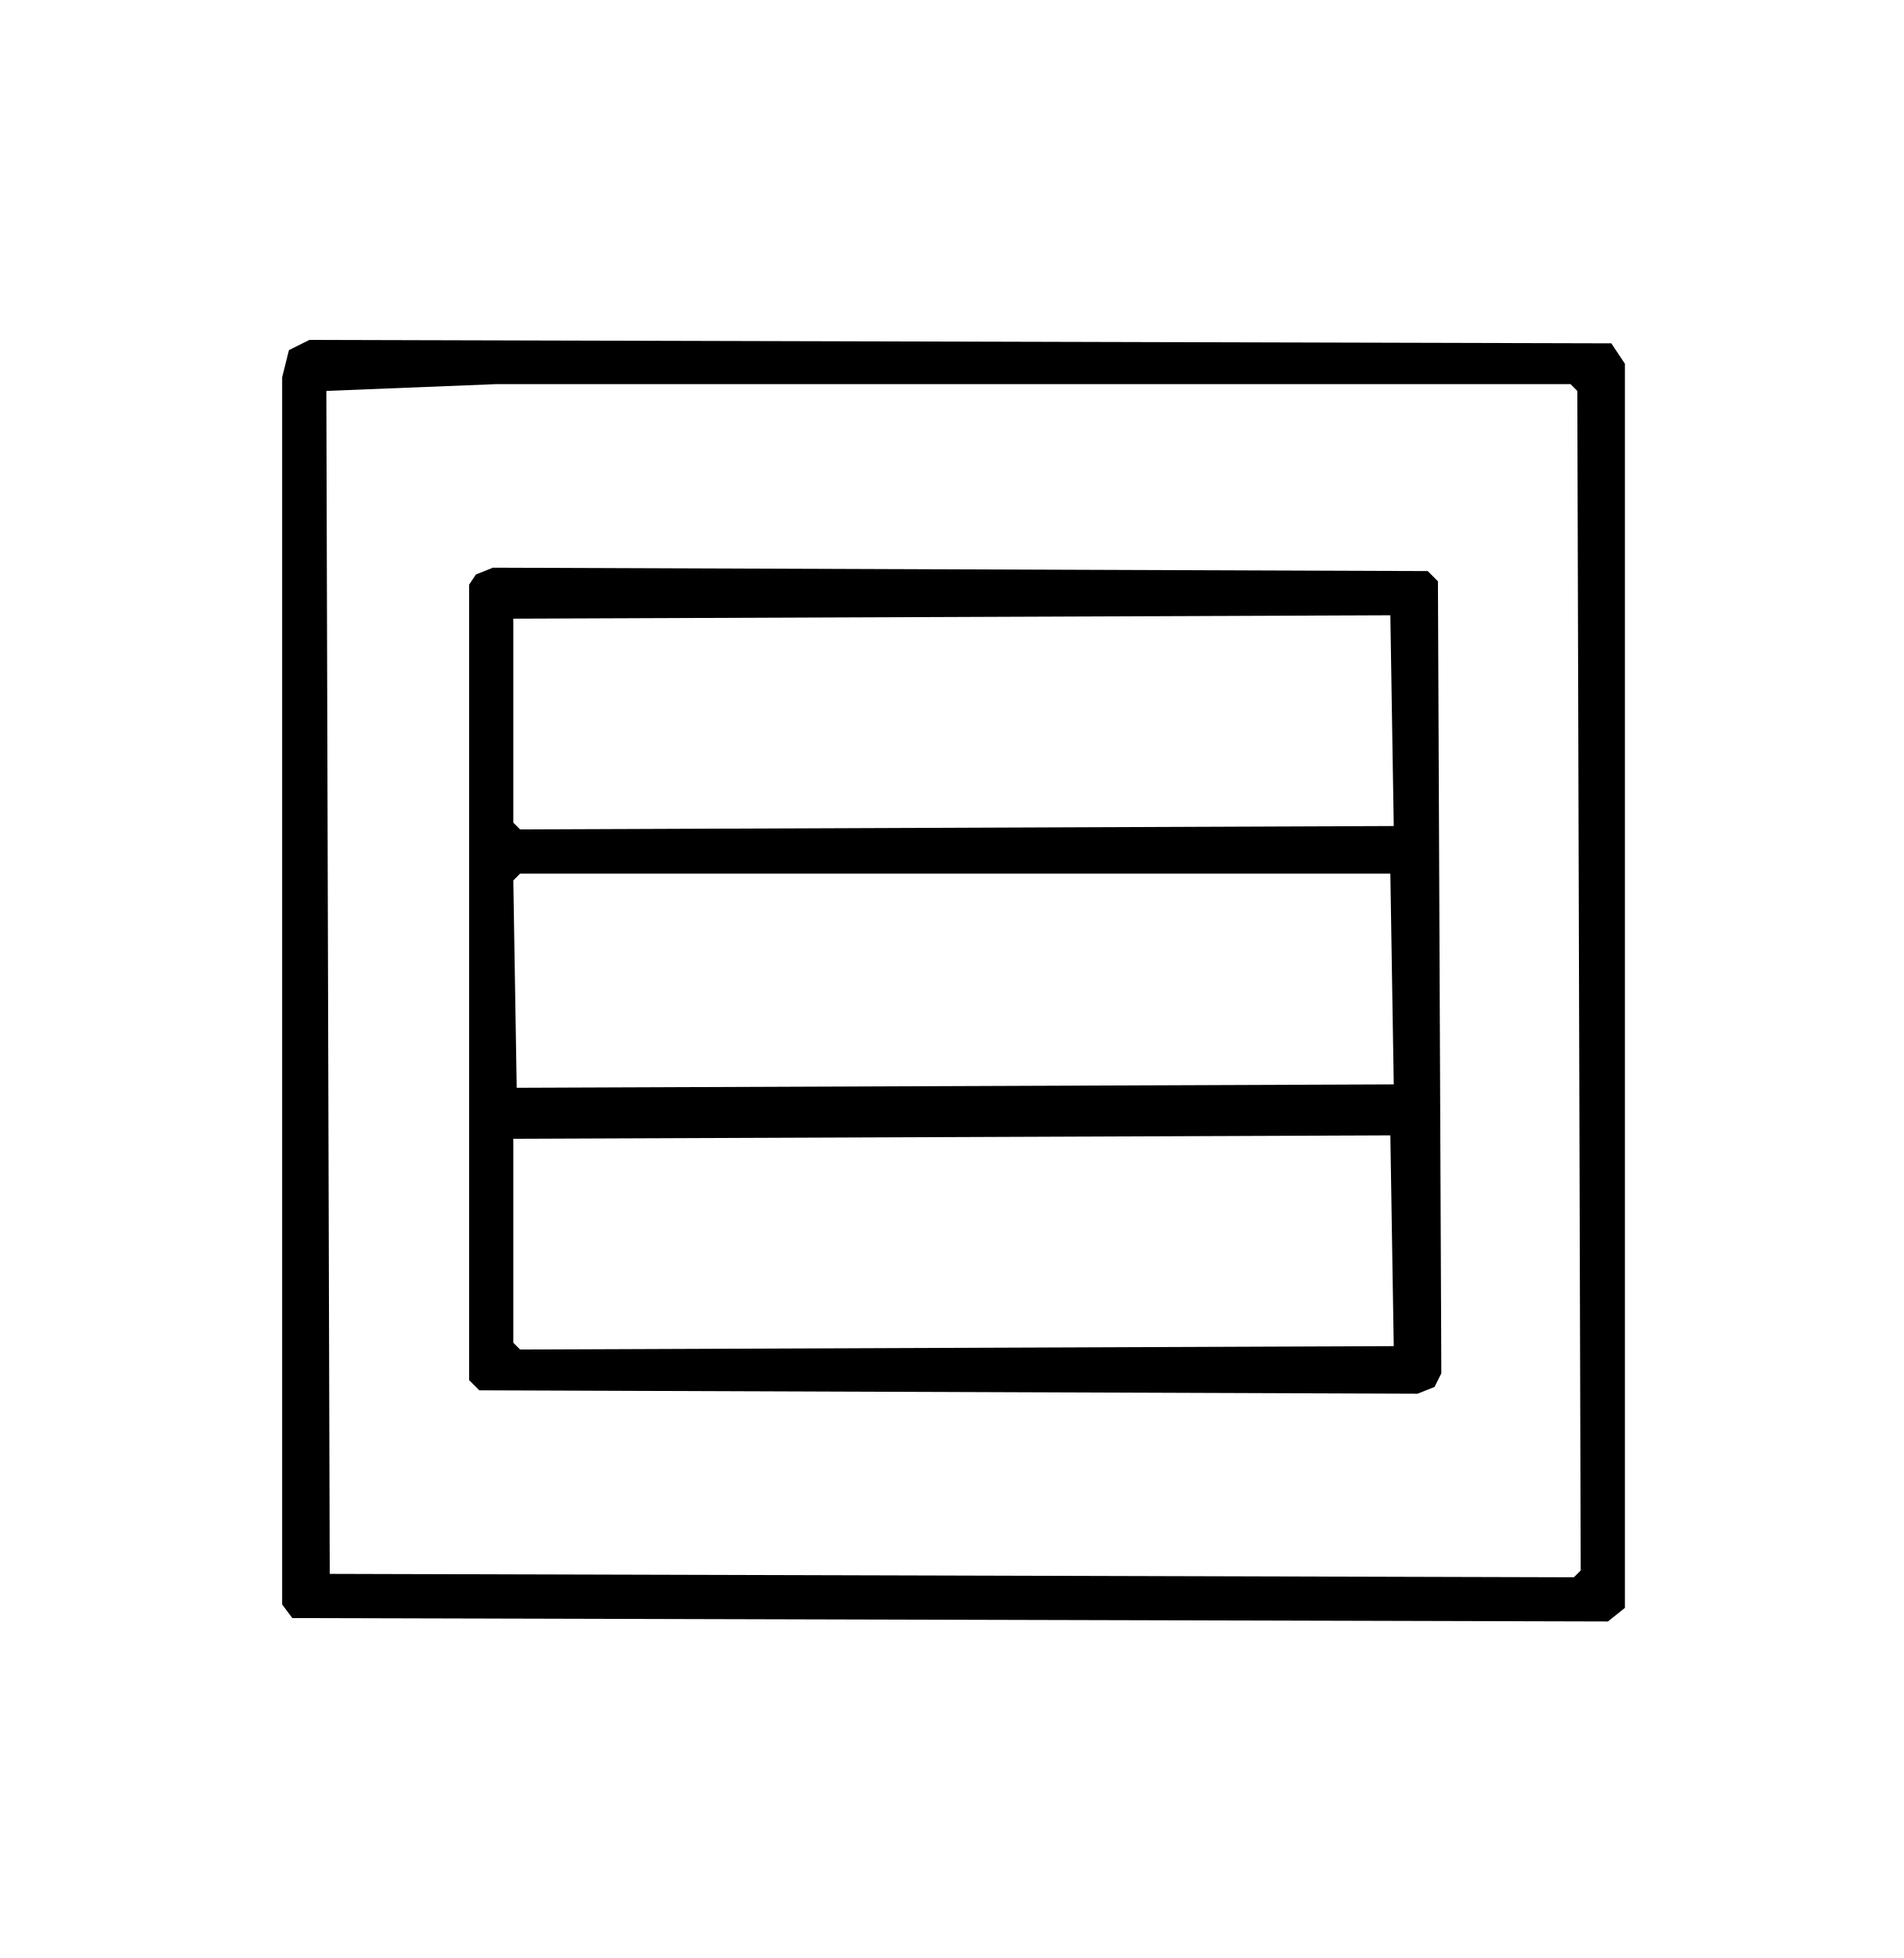
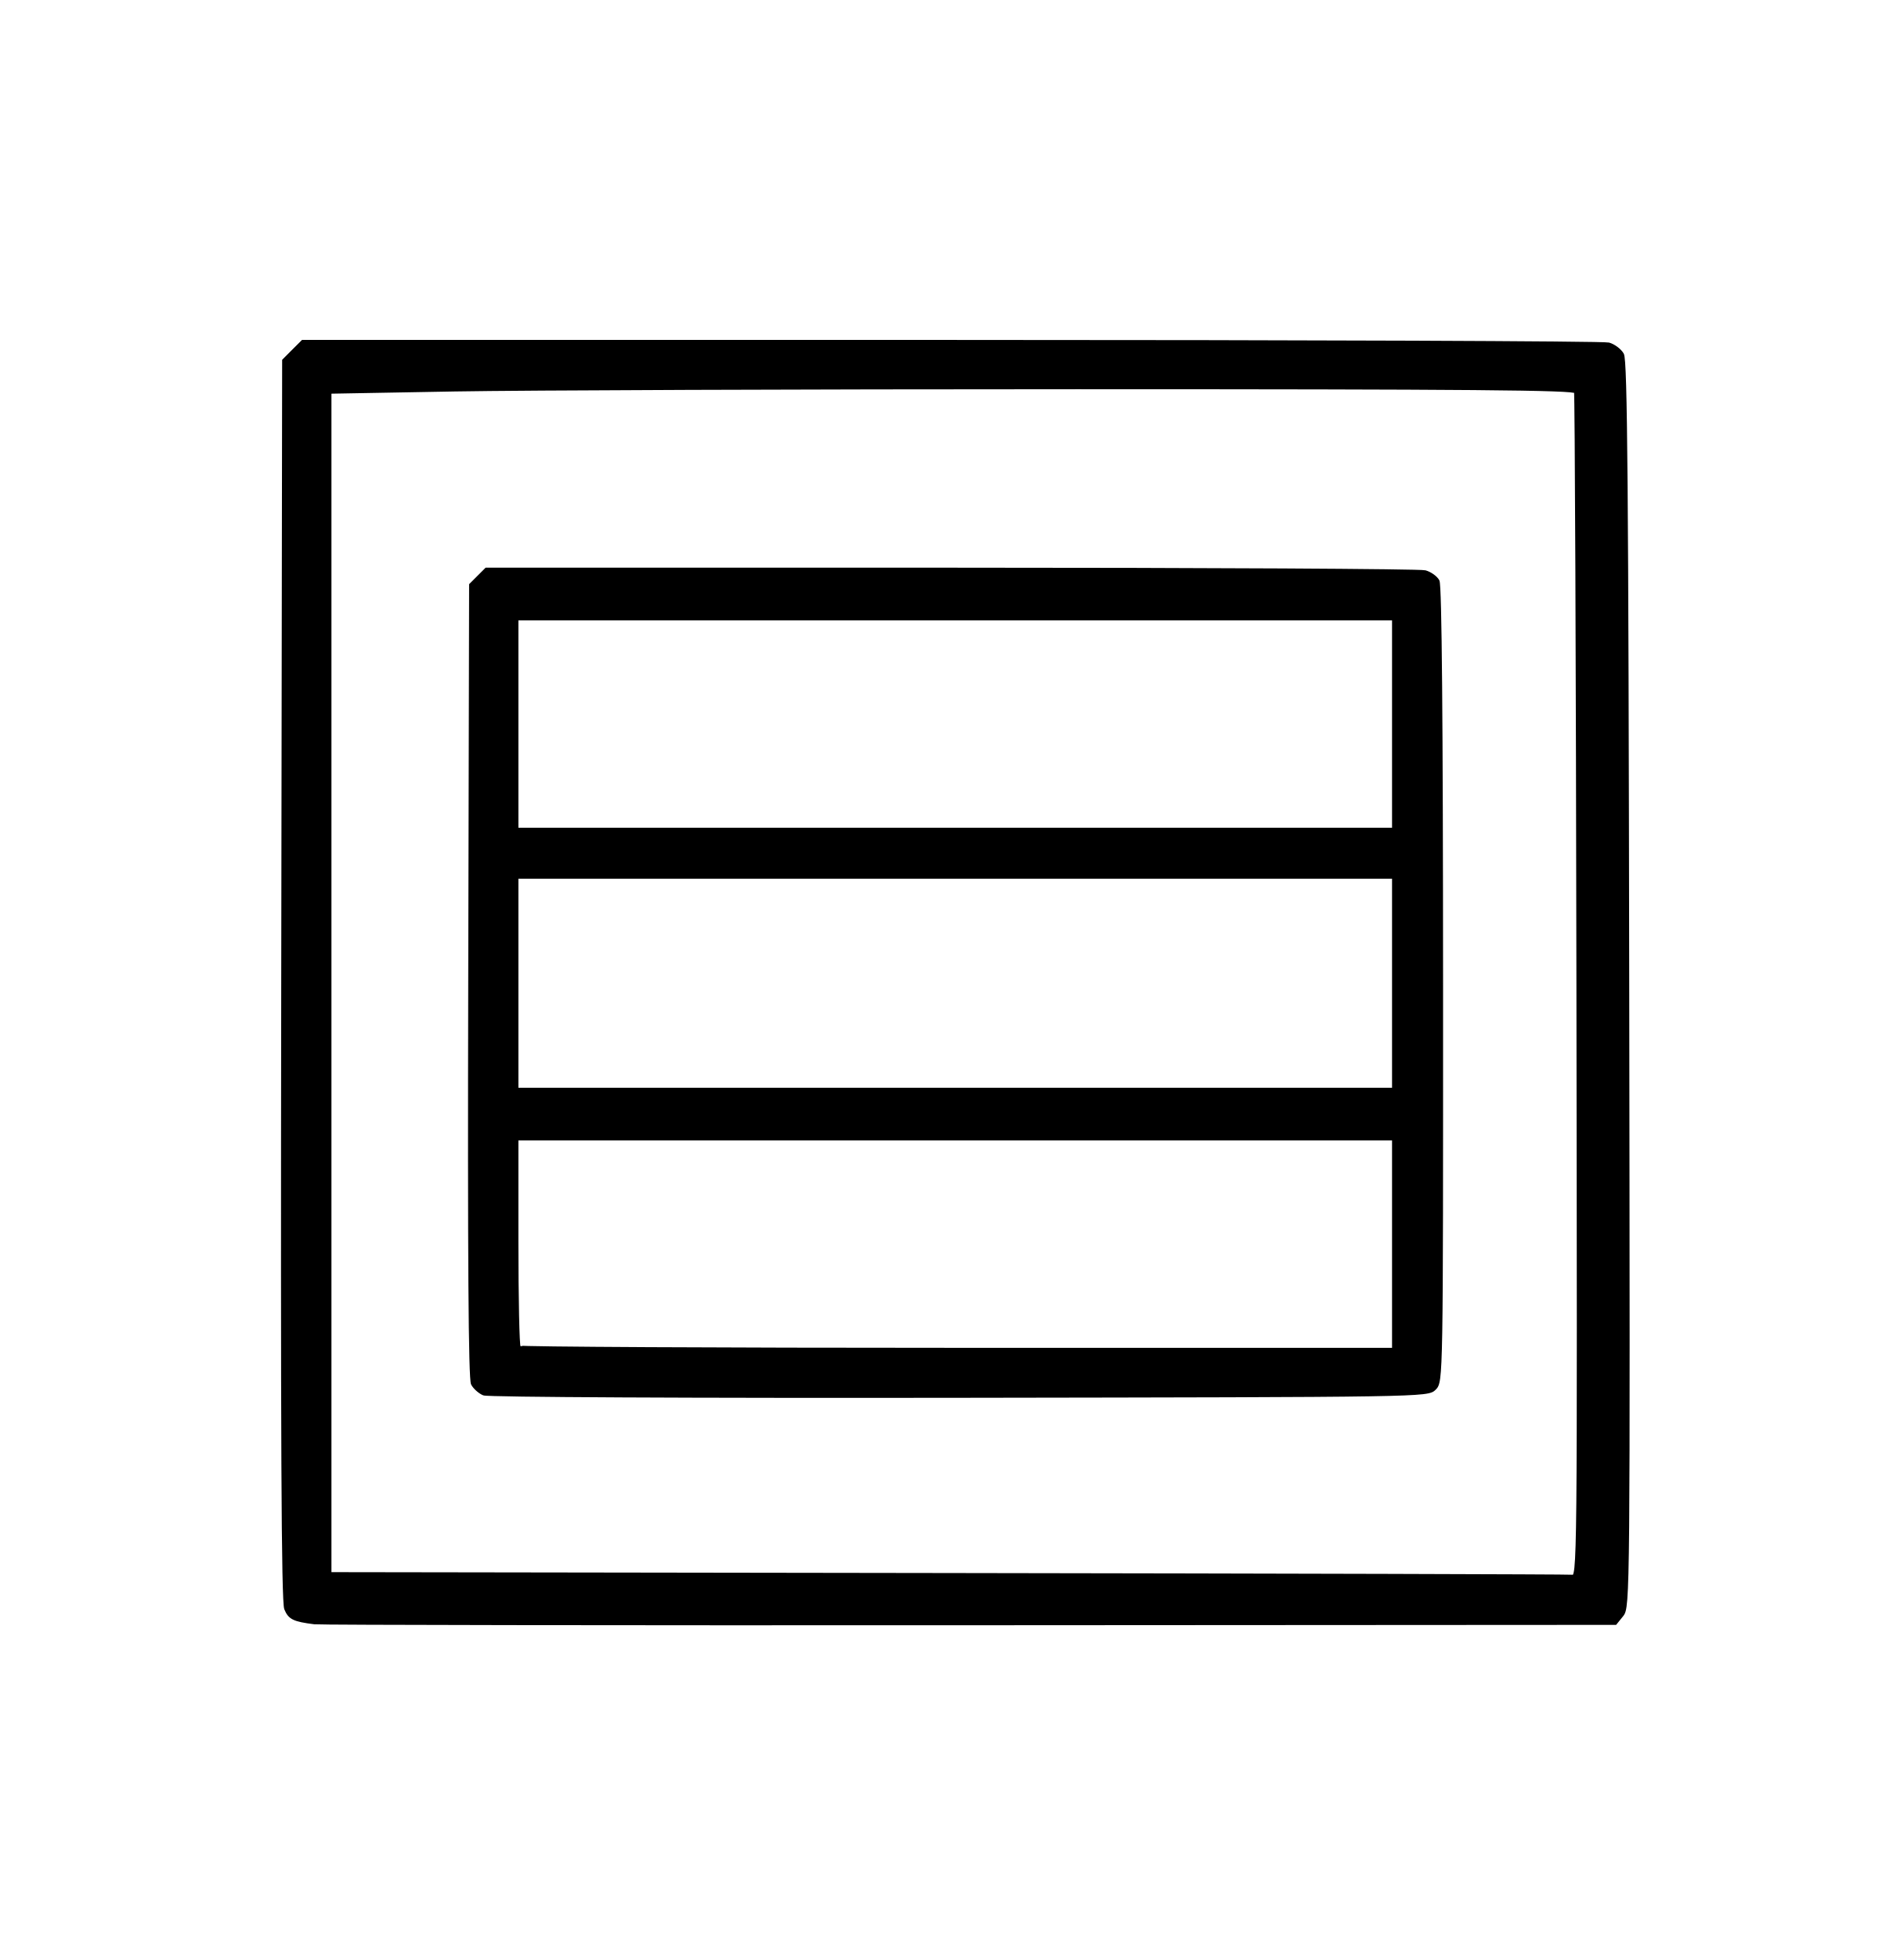
<svg xmlns="http://www.w3.org/2000/svg" width="560" height="576" viewBox="0 0 560 576">
-   <path d="M 85.00 103.00 L 83.00 111.00 L 83.00 472.00 L 86.00 476.00 L 473.00 477.00 L 478.00 473.00 L 478.00 107.00 L 474.00 101.00 L 91.00 100.00 L 85.00 103.00 Z M 96.00 115.00 L 146.00 113.00 L 462.00 113.00 L 464.00 115.00 L 465.00 462.00 L 463.00 464.00 L 97.00 463.00 L 96.00 115.00 Z M 140.00 169.00 L 138.00 172.00 L 138.00 406.00 L 141.00 409.00 L 417.00 410.00 L 422.00 408.00 L 424.00 404.00 L 423.00 171.00 L 420.00 168.00 L 145.00 167.00 L 140.00 169.00 Z M 151.00 335.00 L 409.00 334.00 L 410.00 396.00 L 153.00 397.00 L 151.00 395.00 L 151.00 335.00 Z M 151.00 259.00 L 153.00 257.00 L 409.00 257.00 L 410.00 319.00 L 152.00 320.00 L 151.00 259.00 Z M 151.00 182.00 L 409.00 181.00 L 410.00 243.00 L 153.00 244.00 L 151.00 242.00 L 151.00 182.00 Z" fill="black" fill-rule="evenodd" stroke="none" />
+   <path d="M 92.50 477.33 C 86.45 476.56 85.23 475.97 84.11 473.26 C 83.26 471.21 83.03 423.41 83.23 288.27 L 83.50 106.05 L 86.27 103.27 L 89.05 100.50 L 279.77 100.50 C 384.67 100.50 471.72 100.84 473.22 101.26 C 474.72 101.68 476.52 103.03 477.22 104.26 C 478.24 106.05 478.55 143.15 478.77 289.61 C 479.04 469.39 479.01 472.76 477.11 475.11 L 475.18 477.50 L 285.34 477.61 C 180.93 477.67 94.15 477.54 92.50 477.33 Z M 464.24 290.25 C 464.10 194.69 463.78 115.94 463.53 115.25 C 463.16 114.26 432.89 114.00 316.78 114.00 C 236.33 114.00 153.96 114.30 133.75 114.66 L 97.00 115.32 L 97.00 289.16 L 97.00 462.99 L 278.75 463.25 C 378.71 463.39 461.40 463.62 462.50 463.75 C 464.49 464.00 464.50 463.49 464.24 290.25 Z M 142.32 410.01 C 141.11 409.51 139.65 408.21 139.05 407.10 C 138.30 405.68 138.05 370.41 138.24 288.57 L 138.50 172.06 L 140.78 169.78 L 143.06 167.50 L 279.78 167.50 C 354.97 167.50 417.72 167.84 419.22 168.26 C 420.72 168.68 422.40 169.88 422.96 170.93 C 423.64 172.20 423.99 212.13 424.01 289.63 C 424.03 405.93 424.02 406.42 421.99 408.46 C 419.95 410.49 419.47 410.50 282.22 410.70 C 203.21 410.81 143.57 410.52 142.32 410.01 Z M 410.00 366.00 L 410.00 335.00 L 281.00 335.00 L 152.00 335.00 L 152.00 365.33 C 152.00 382.02 152.30 395.97 152.67 396.33 C 153.03 396.70 211.08 397.00 281.67 397.00 L 410.00 397.00 L 410.00 366.00 Z M 410.00 289.25 L 410.00 258.00 L 281.00 258.00 L 152.00 258.00 L 152.00 289.25 L 152.00 320.50 L 281.00 320.50 L 410.00 320.50 L 410.00 289.25 Z M 410.00 213.00 L 410.00 182.00 L 281.00 182.00 L 152.00 182.00 L 152.00 213.00 L 152.00 244.00 L 281.00 244.00 L 410.00 244.00 L 410.00 213.00 Z" fill="#000000" stroke="#000000" fill-rule="evenodd" />
</svg>
